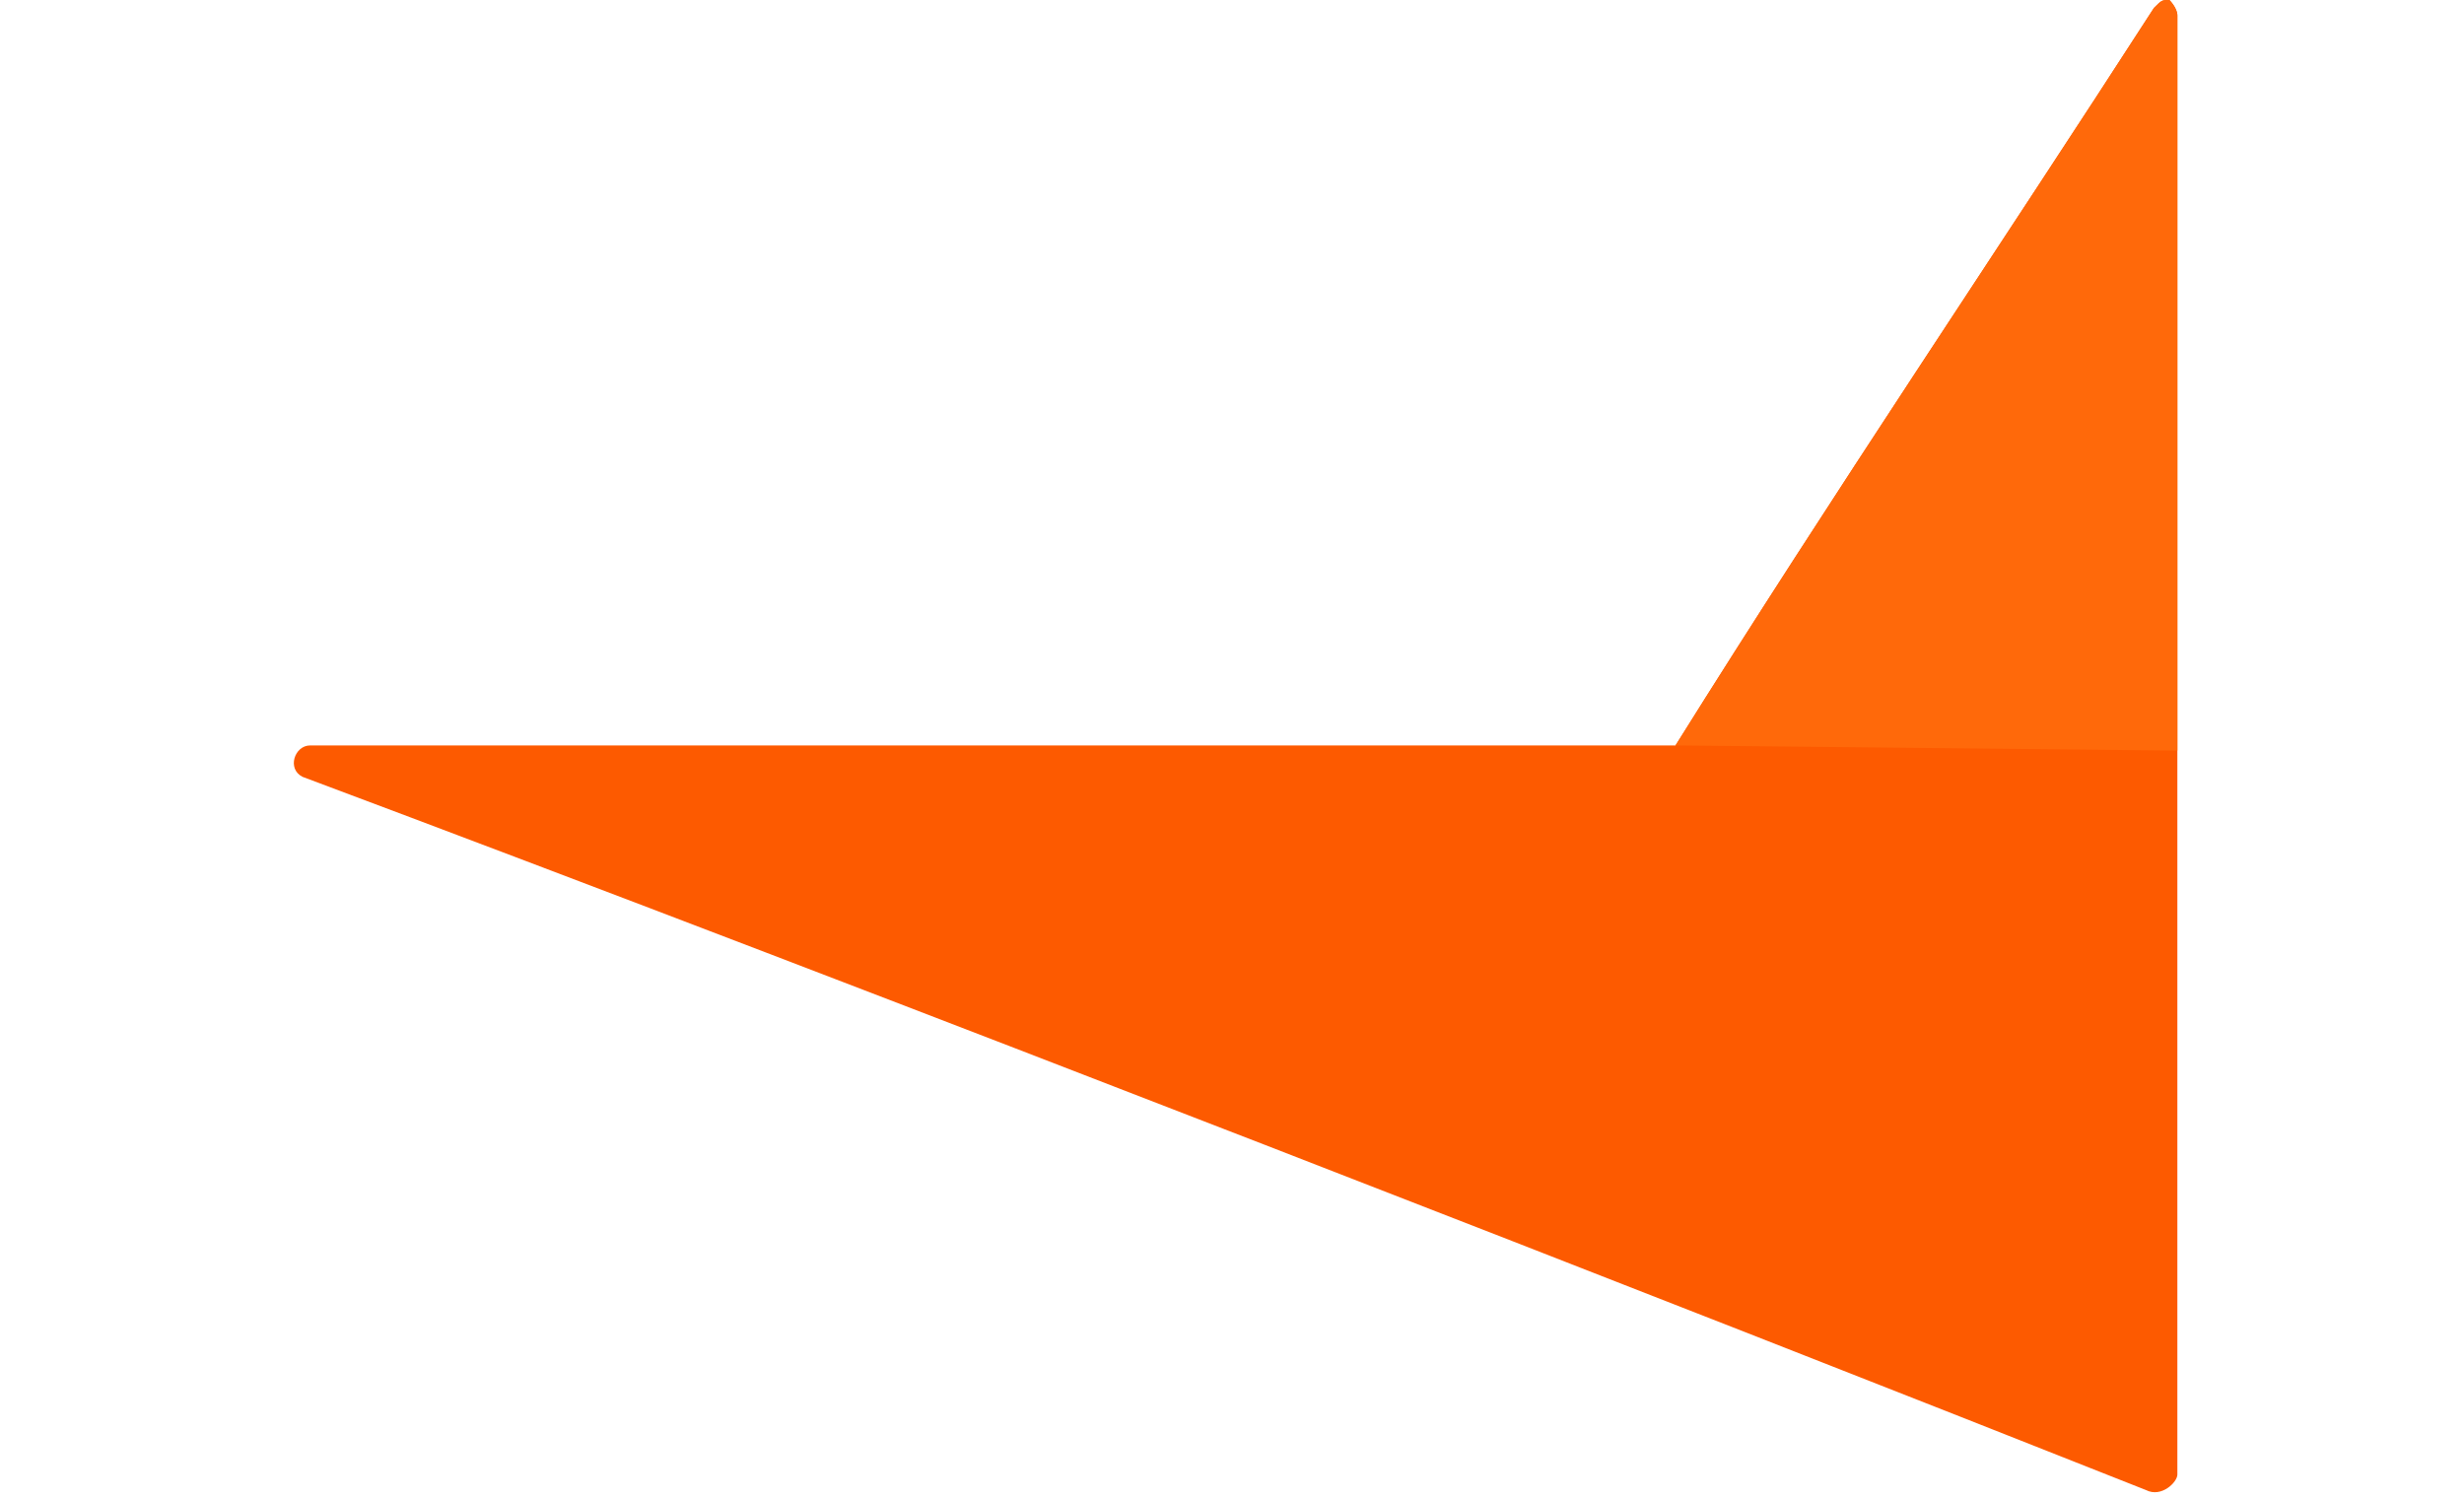
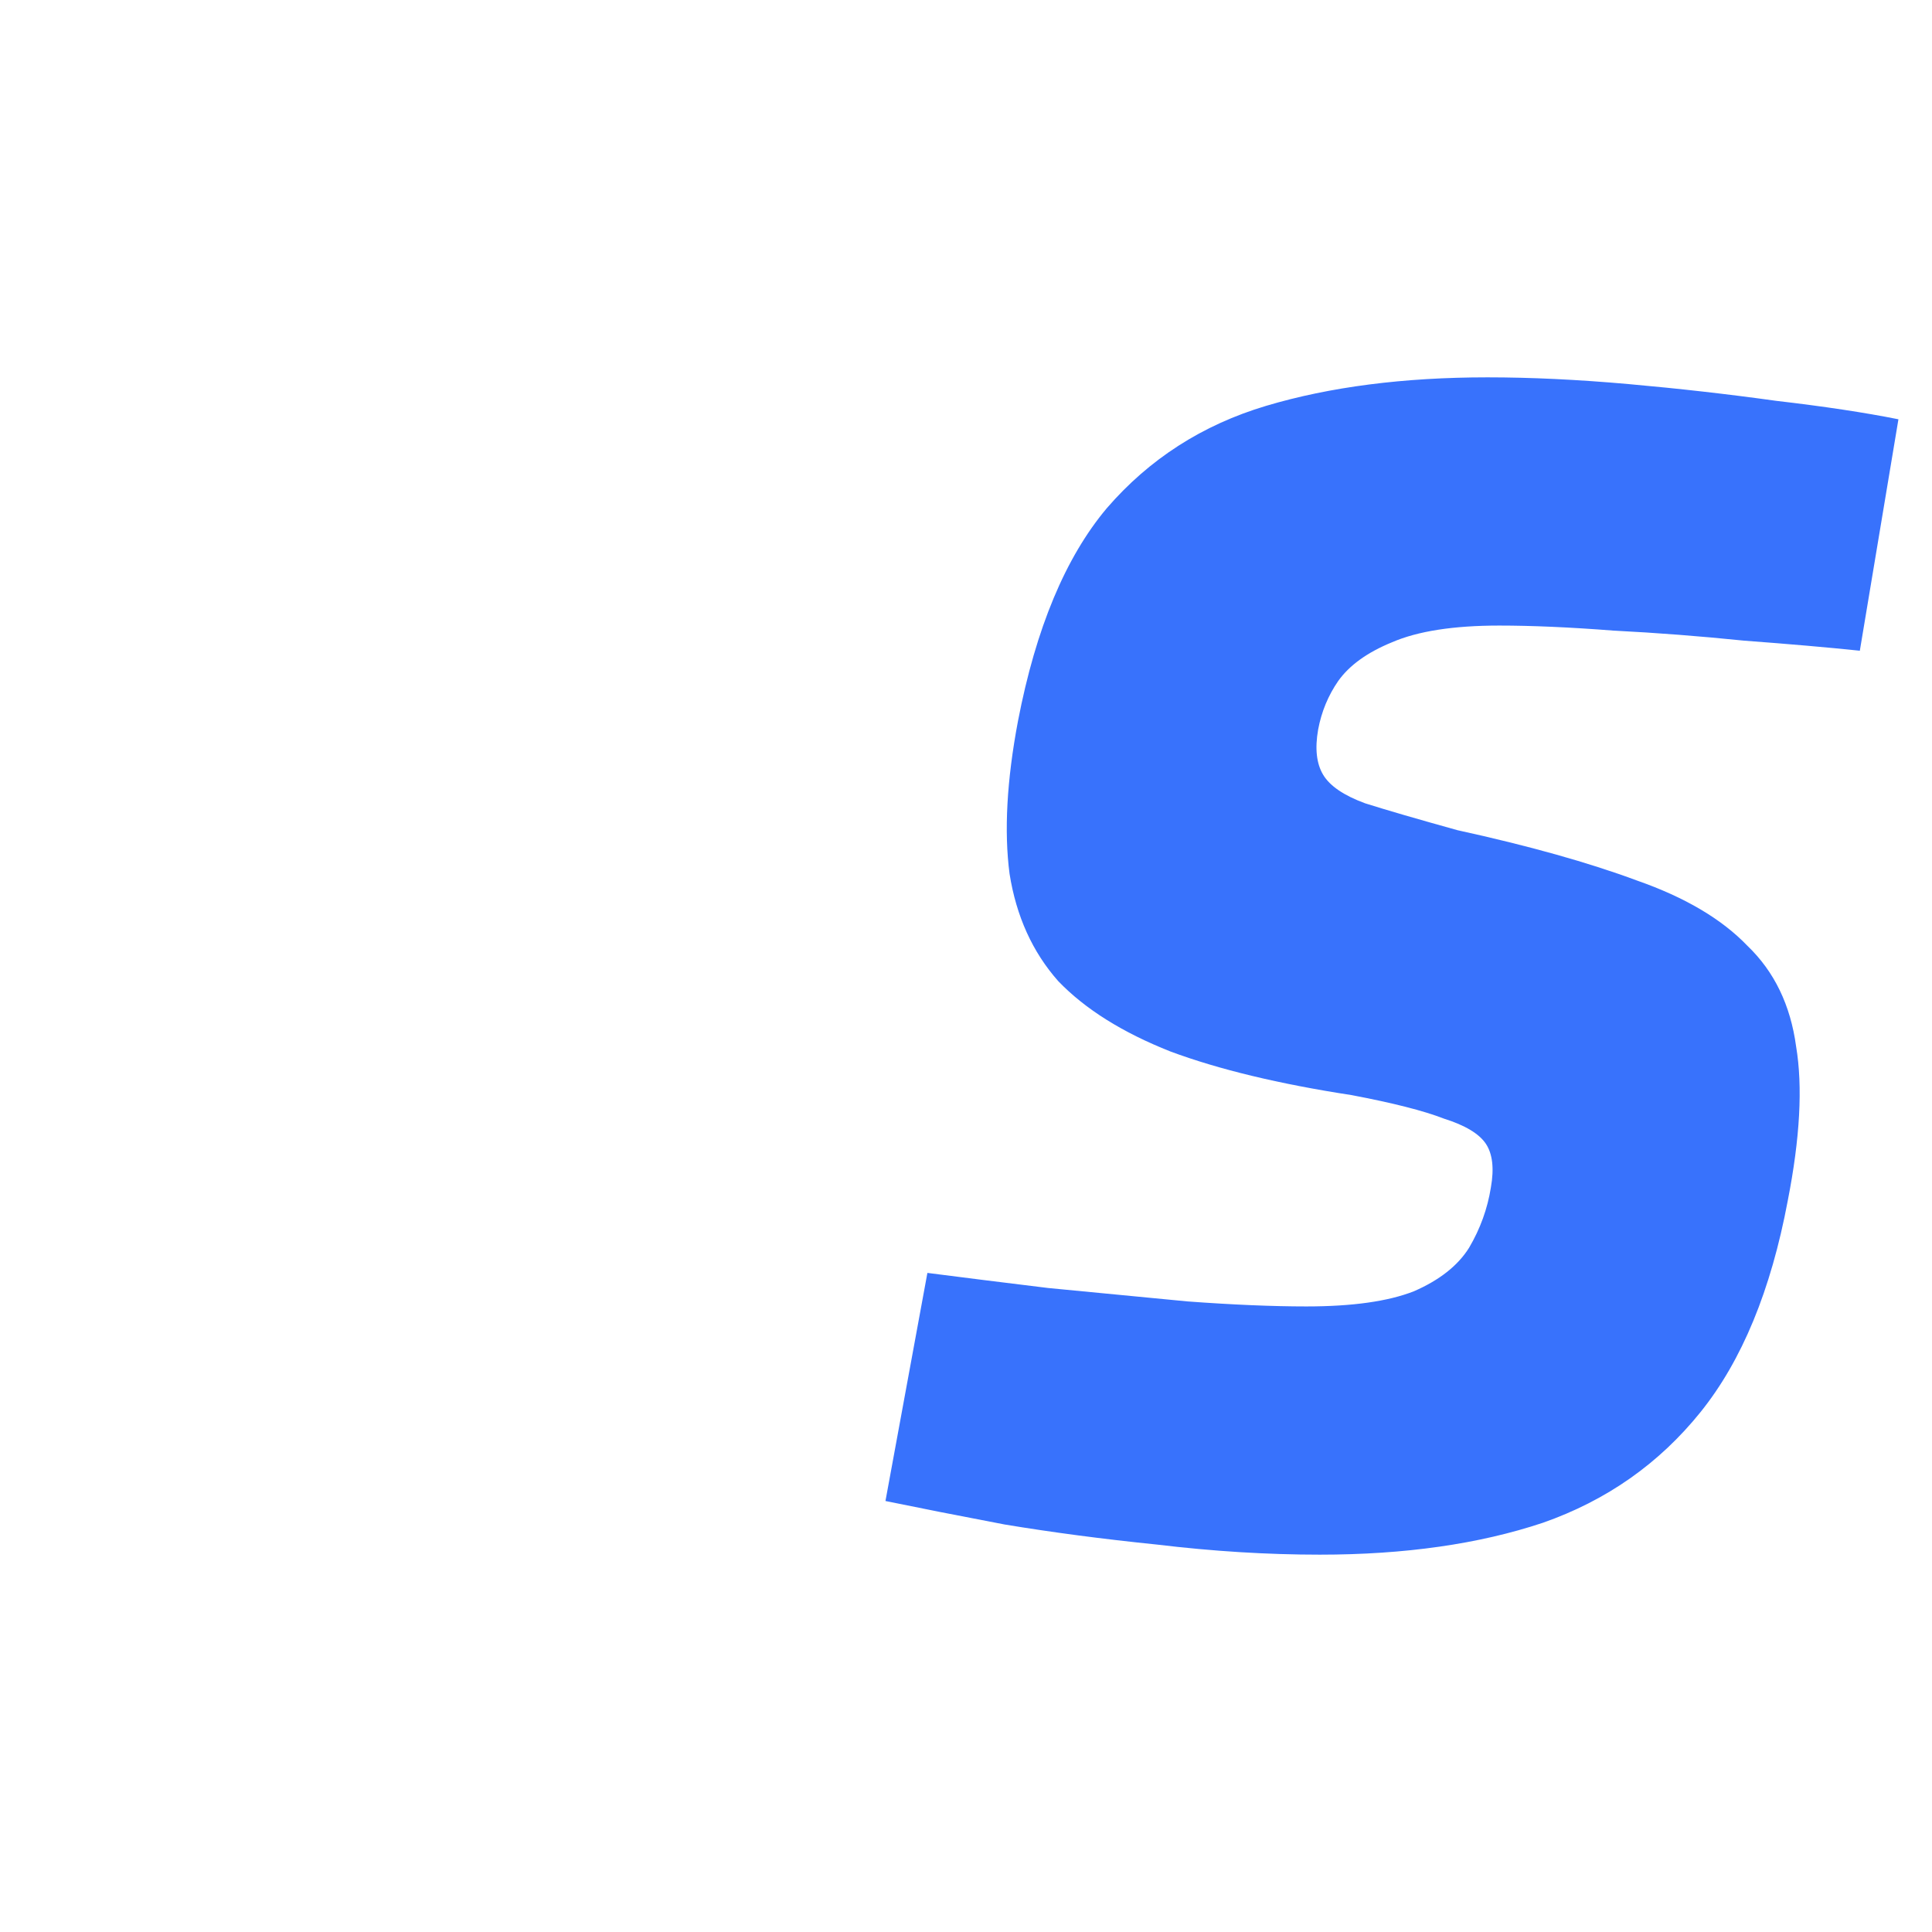
- <svg xmlns="http://www.w3.org/2000/svg" height="1520" viewBox="29.3 101.1 451.7 357.9" width="2500">
-   <path d="m481 104.8c0-1.8-1.9-3.7-1.9-3.7-1.8 0-1.8 0-3.7 1.9-37.5 58.1-76.8 116.2-114.3 176.2h-326.2c-3.7 0-5.6 5.6-1.8 7.5 134.9 50.5 331.7 127.3 440.4 170.4 3.7 1.9 7.5-1.9 7.5-3.7z" fill="#fd5a00" />
-   <path d="m481 104.8c0-1.8-1.9-3.7-1.9-3.7-1.8 0-1.8 0-3.7 1.9-37.5 58.1-76.8 116.2-114.3 176.2l119.9 1.23z" fill="#ff690a" />
+ <svg xmlns="http://www.w3.org/2000/svg" width="48" height="48" viewBox="0 0 48 48" fill="none">
+   <path d="M10.688 38.625C8.382 38.625 6.521 38.347 5.104 37.792C3.687 37.236 2.646 36.361 1.979 35.167C1.312 33.944 0.965 32.375 0.938 30.458C0.938 28.514 1.215 26.167 1.771 23.417C2.243 20.861 2.812 18.694 3.479 16.917C4.174 15.111 5.049 13.653 6.104 12.542C7.16 11.431 8.465 10.625 10.021 10.125C11.576 9.625 13.493 9.375 15.771 9.375C16.688 9.375 17.66 9.444 18.688 9.583C19.715 9.694 20.701 9.847 21.646 10.042C22.59 10.208 23.41 10.361 24.104 10.5L23.229 16.208C22.701 16.125 22.062 16.056 21.312 16C20.562 15.917 19.785 15.847 18.979 15.792C18.174 15.736 17.438 15.708 16.771 15.708C15.549 15.708 14.521 15.861 13.688 16.167C12.854 16.444 12.146 16.931 11.562 17.625C11.007 18.292 10.521 19.194 10.104 20.333C9.715 21.444 9.368 22.847 9.062 24.542C8.757 26.097 8.562 27.375 8.479 28.375C8.424 29.375 8.521 30.167 8.771 30.75C9.021 31.306 9.465 31.708 10.104 31.958C10.743 32.181 11.604 32.292 12.688 32.292C13.91 32.292 15.174 32.236 16.479 32.125C17.812 32.014 18.924 31.917 19.812 31.833L19.271 37.667C18.576 37.806 17.743 37.958 16.771 38.125C15.799 38.264 14.785 38.375 13.729 38.458C12.674 38.569 11.66 38.625 10.688 38.625Z" />
+   <path d="M32.791 38.625C31.485 38.625 30.138 38.542 28.749 38.375C27.388 38.236 26.124 38.069 24.957 37.875C23.791 37.653 22.805 37.458 21.999 37.292L23.041 31.625C23.902 31.736 24.902 31.861 26.041 32C27.207 32.111 28.36 32.222 29.499 32.333C30.638 32.417 31.624 32.458 32.457 32.458C33.596 32.458 34.485 32.333 35.124 32.083C35.763 31.806 36.221 31.444 36.499 31C36.777 30.528 36.957 30.028 37.041 29.5C37.124 29.028 37.082 28.667 36.916 28.417C36.749 28.167 36.402 27.958 35.874 27.792C35.374 27.597 34.61 27.403 33.582 27.208C31.777 26.931 30.277 26.569 29.082 26.125C27.888 25.653 26.957 25.069 26.291 24.375C25.652 23.653 25.249 22.764 25.082 21.708C24.944 20.653 25.013 19.389 25.291 17.917C25.735 15.611 26.471 13.847 27.499 12.625C28.555 11.403 29.874 10.556 31.457 10.083C33.041 9.611 34.874 9.375 36.957 9.375C38.041 9.375 39.207 9.431 40.457 9.542C41.707 9.653 42.93 9.792 44.124 9.958C45.319 10.097 46.332 10.25 47.166 10.417L46.207 16.167C45.402 16.083 44.444 16 43.332 15.917C42.249 15.806 41.166 15.722 40.082 15.667C38.999 15.583 38.055 15.542 37.249 15.542C36.11 15.542 35.221 15.681 34.582 15.958C33.971 16.208 33.527 16.528 33.249 16.917C32.999 17.278 32.832 17.681 32.749 18.125C32.666 18.597 32.707 18.972 32.874 19.25C33.041 19.528 33.388 19.764 33.916 19.958C34.444 20.125 35.207 20.347 36.207 20.625C37.985 21.014 39.471 21.431 40.666 21.875C41.86 22.292 42.777 22.833 43.416 23.5C44.082 24.139 44.485 24.972 44.624 26C44.791 27 44.721 28.278 44.416 29.833C43.999 32.056 43.277 33.806 42.249 35.083C41.221 36.361 39.916 37.278 38.332 37.833C36.749 38.361 34.902 38.625 32.791 38.625Z" fill="#3872FC" />
</svg>
